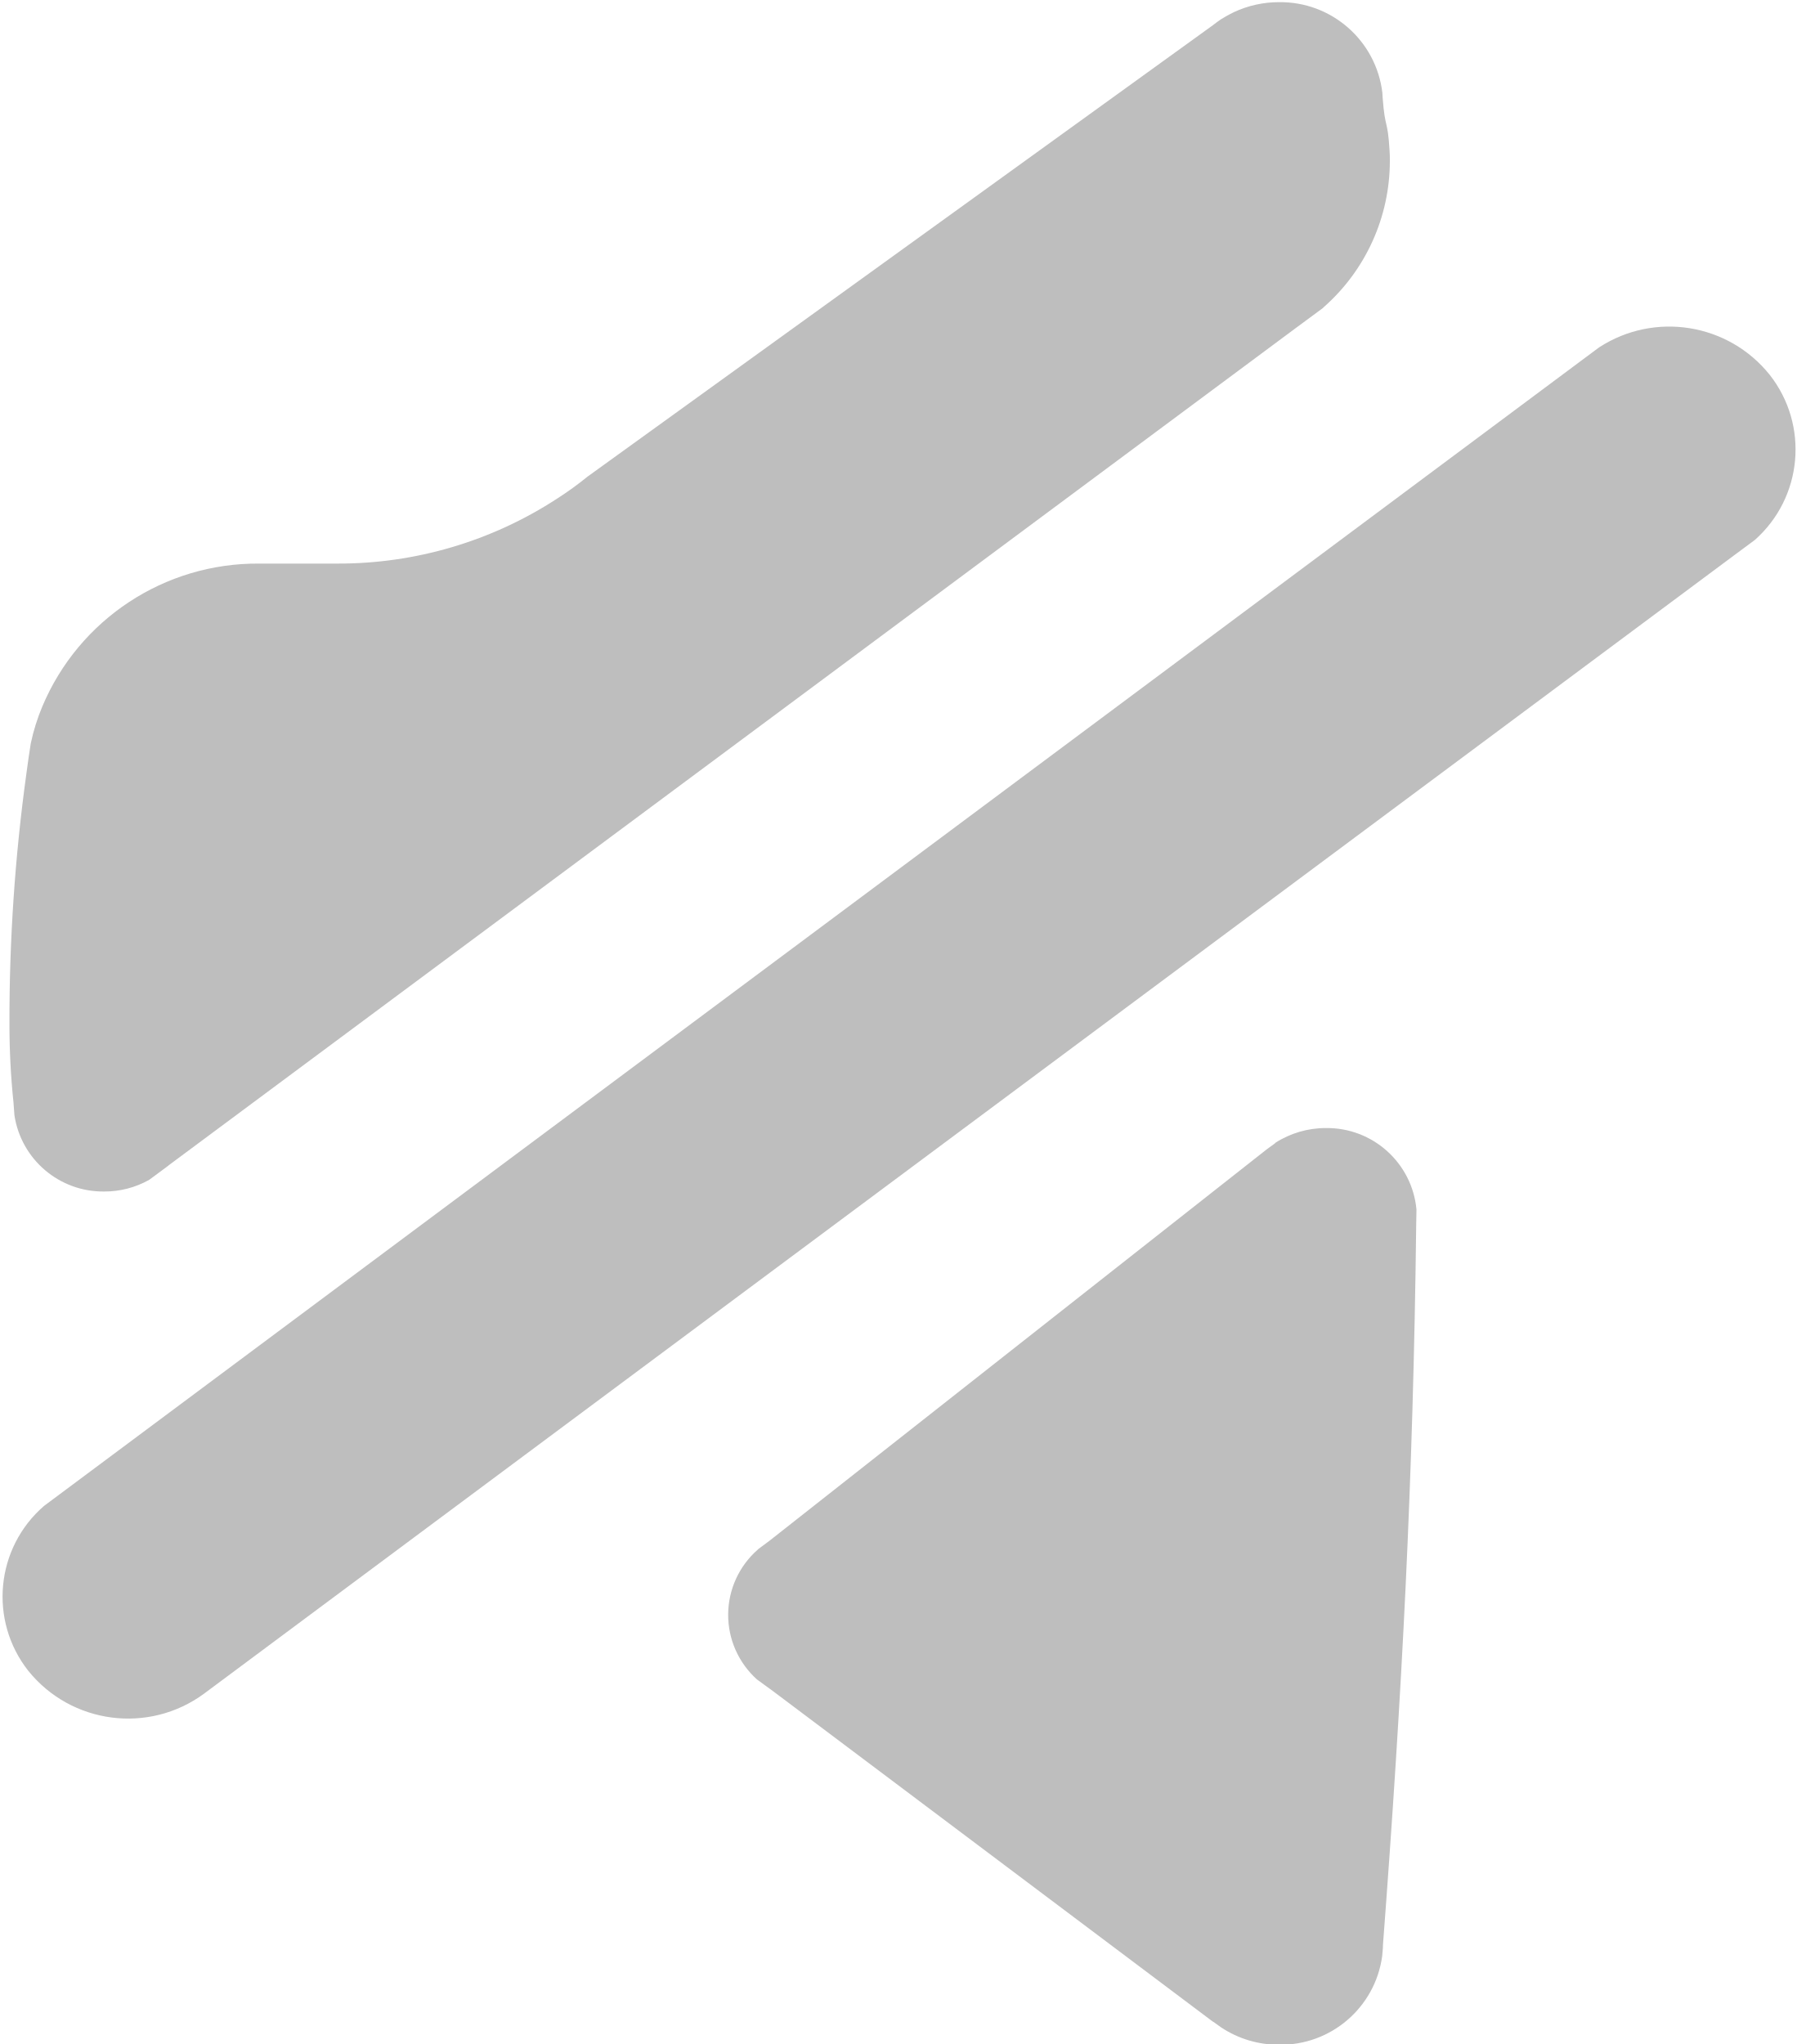
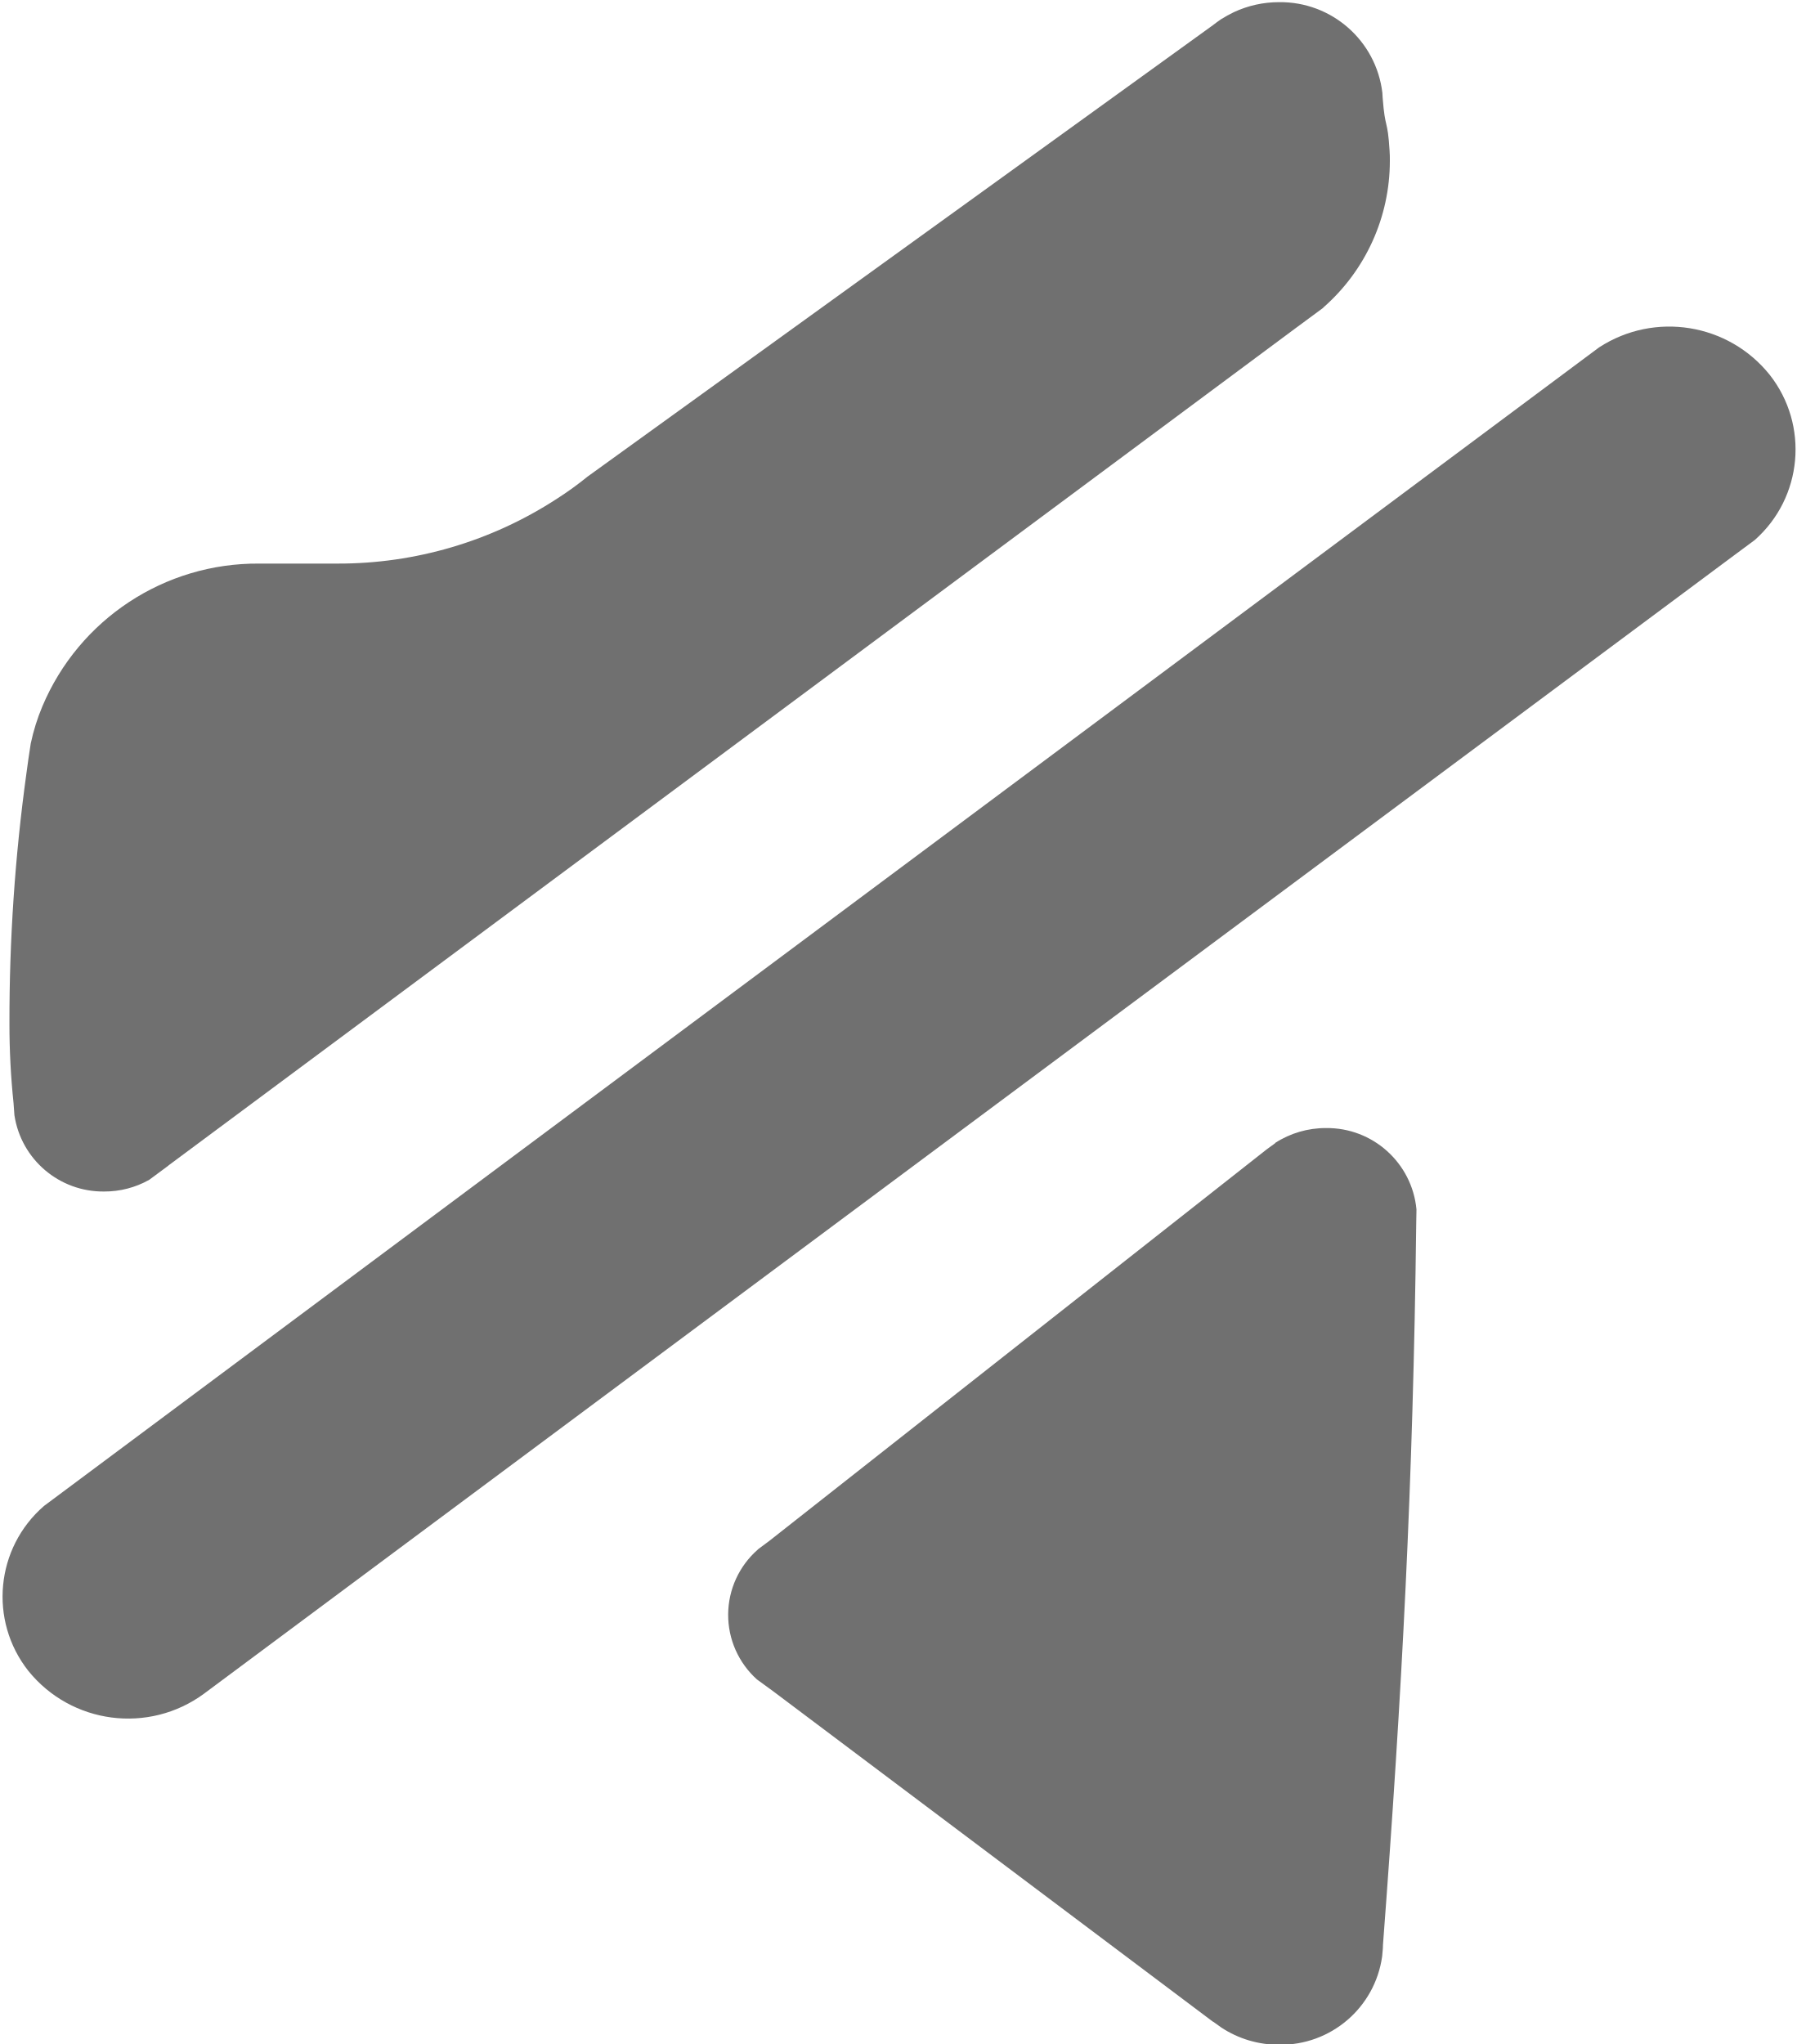
- <svg xmlns="http://www.w3.org/2000/svg" width="218" height="248">
+ <svg xmlns="http://www.w3.org/2000/svg" width="218" height="248" viewBox="0 0 218 248">
  <defs>
-     <style>.cls-1{fill:#bebebe;fill-rule:evenodd}</style>
+     <style>
+       .cls-1 {
+         fill: #707070;
+         fill-rule: evenodd;
+       }
+     </style>
  </defs>
-   <path id="vol_max" data-name="vol max" class="cls-1" d="M414.056 89.15a8.282 8.282 0 0 0-11.818 0 8.571 8.571 0 0 0 .009 11.992 94.7 94.7 0 0 1-.009 132.519 8.574 8.574 0 0 0 .009 12 8.262 8.262 0 0 0 11.817 0 111.843 111.843 0 0 0-.008-156.511zm-26.375 26.862a8.262 8.262 0 0 0-11.818 0 8.56 8.56 0 0 0 .01 11.985h-.01a56.327 56.327 0 0 1 0 78.82 8.559 8.559 0 0 0 .01 11.984 8.242 8.242 0 0 0 11.808 0 73.455 73.455 0 0 0 0-102.789zm-36.66-12.272a6.844 6.844 0 0 0-6.78-6.188 6.706 6.706 0 0 0-3.8 1.18c-.19.131-.362.257-.526.388l-41 30.883a23.625 23.625 0 0 1-2.015 1.522 25.559 25.559 0 0 1-14.413 4.424h-5.1a15.329 15.329 0 0 0-14.223 9.759 14.276 14.276 0 0 0-.762 2.544c-.11.7-.208 1.4-.29 2.1a131.13 131.13 0 0 0 0 34.143c.082.676.18 1.36.282 2.044a15.483 15.483 0 0 0 14.993 12.311v.012h4.437c.218-.012.446-.012.664-.012.236 0 .452 0 .672.012a25.572 25.572 0 0 1 13.668 4.366 23.667 23.667 0 0 1 2.178 1.641l40.916 30.822v.009l.526.4a6.713 6.713 0 0 0 3.812 1.18 6.843 6.843 0 0 0 6.752-6.042l.055-.777q1.959-27.311 2.2-55.09v-15.915q-.243-27.915-2.214-55.355c-.014-.119-.022-.231-.032-.361z" />
-   <path id="vol_min" data-name="vol min" class="cls-1" d="M160.88 136.868a11.287 11.287 0 0 0-6.15 1.8v.032l-1.04.759-60.332 47.489-1.345 1-.067.066a10.527 10.527 0 0 0-.1 15.754l1.948 1.419 53.382 40.11h.031l.976.7a12.652 12.652 0 0 0 7.021 2.093 12.441 12.441 0 0 0 12.5-10.716c.033-.442.1-.9.1-1.393 2.319-30.629 3.663-56.187 4.032-87.311v-.03c0-.627.033-1.261.033-1.9a10.9 10.9 0 0 0-10.989-9.872zM1.649 133.93c.031.456.067.918.1 1.373a10.887 10.887 0 0 0 10.885 9.264 11.048 11.048 0 0 0 5.474-1.42l2.319-1.717v-.013L157.116 39.884l3.426-2.529a.089.089 0 0 0 .036-.053 23.643 23.643 0 0 0 8.062-17.774c0-.423 0-.832-.034-1.241-.235-3.922-.539-2.482-.838-6.4 0-.2-.036-.423-.036-.621A12.474 12.474 0 0 0 155.2.262a12.923 12.923 0 0 0-5.476 1.208 15.868 15.868 0 0 0-1.58.872c-.335.231-.671.475-.972.713l-28.018 20.23L71.287 57.83a40.313 40.313 0 0 1-3.7 2.674A48.577 48.577 0 0 1 40.92 68.38h-9.476A28.3 28.3 0 0 0 5.142 85.7a24.869 24.869 0 0 0-1.411 4.51c-.2 1.241-.368 2.45-.537 3.711a218.965 218.965 0 0 0-2.048 30.252 92.044 92.044 0 0 0 .5 9.693v.066zm213.08-88.454a15.619 15.619 0 0 0-20.692-3.334l-1.58 1.175L7.292 181.263l-1.951 1.453a14.548 14.548 0 0 0-1.913 20 15.556 15.556 0 0 0 21.329 2.779l.069-.052 185.9-138.3 2.186-1.618a14.661 14.661 0 0 0 1.817-20.049z" />
+   <path id="vol_max" data-name="vol max" class="cls-1" d="M414.056,89.15a8.282,8.282,0,0,0-11.818,0,8.571,8.571,0,0,0,.009,11.992,94.7,94.7,0,0,1-.009,132.519,8.574,8.574,0,0,0,.009,12,8.262,8.262,0,0,0,11.817,0A111.843,111.843,0,0,0,414.056,89.15Zm-26.375,26.862a8.262,8.262,0,0,0-11.818,0,8.56,8.56,0,0,0,.01,11.985h-0.01a56.327,56.327,0,0,1,0,78.82,8.559,8.559,0,0,0,.01,11.984,8.242,8.242,0,0,0,11.808,0A73.455,73.455,0,0,0,387.681,116.012Zm-36.66-12.272a6.844,6.844,0,0,0-6.78-6.188,6.706,6.706,0,0,0-3.8,1.18c-0.19.131-.362,0.257-0.526,0.388l-41,30.883a23.625,23.625,0,0,1-2.015,1.522,25.559,25.559,0,0,1-14.413,4.424h-5.1a15.329,15.329,0,0,0-14.223,9.759,14.276,14.276,0,0,0-.762,2.544c-0.11.7-.208,1.4-0.29,2.1a131.13,131.13,0,0,0,0,34.143c0.082,0.676.18,1.36,0.282,2.044a15.483,15.483,0,0,0,14.993,12.311v0.012h4.437c0.218-.012.446-0.012,0.664-0.012,0.236,0,.452,0,0.672.012a25.572,25.572,0,0,1,13.668,4.366,23.667,23.667,0,0,1,2.178,1.641l40.916,30.822V235.7l0.526,0.4a6.713,6.713,0,0,0,3.812,1.18,6.843,6.843,0,0,0,6.752-6.042c0.019-.262.037-0.519,0.055-0.777q1.959-27.311,2.2-55.09V159.456q-0.243-27.915-2.214-55.355C351.039,103.982,351.031,103.87,351.021,103.74Z" />
+   <path id="vol_min" data-name="vol min" class="cls-1" d="M160.88,136.868a11.287,11.287,0,0,0-6.15,1.8V138.7l-1.04.759L93.358,186.948l-1.345,1-0.067.066a10.527,10.527,0,0,0-.1,15.754l1.948,1.419,53.382,40.11h0.031l0.976,0.7a12.652,12.652,0,0,0,7.021,2.093,12.441,12.441,0,0,0,12.5-10.716c0.033-.442.1-0.9,0.1-1.393,2.319-30.629,3.663-56.187,4.032-87.311V148.64c0-.627.033-1.261,0.033-1.9A10.9,10.9,0,0,0,160.88,136.868ZM1.649,133.93c0.031,0.456.067,0.918,0.1,1.373a10.887,10.887,0,0,0,10.885,9.264,11.048,11.048,0,0,0,5.474-1.42l2.319-1.717v-0.013L157.116,39.884l3.426-2.529a0.089,0.089,0,0,0,.036-0.053,23.643,23.643,0,0,0,8.062-17.774c0-.423,0-0.832-0.034-1.241-0.235-3.922-.539-2.482-0.838-6.4,0-.2-0.036-0.423-0.036-0.621A12.474,12.474,0,0,0,155.2.262a12.923,12.923,0,0,0-5.476,1.208,15.868,15.868,0,0,0-1.58.872c-0.335.231-.671,0.475-0.972,0.713l-28.018,20.23L71.287,57.83a40.313,40.313,0,0,1-3.7,2.674A48.577,48.577,0,0,1,40.92,68.38H31.444A28.3,28.3,0,0,0,5.142,85.7a24.869,24.869,0,0,0-1.411,4.51c-0.2,1.241-.368,2.45-0.537,3.711a218.965,218.965,0,0,0-2.048,30.252,92.044,92.044,0,0,0,.5,9.693v0.066Zm213.08-88.454a15.619,15.619,0,0,0-20.692-3.334l-1.58,1.175L7.292,181.263l-1.951,1.453a14.548,14.548,0,0,0-1.913,20,15.556,15.556,0,0,0,21.329,2.779l0.069-.052,185.9-138.3,2.186-1.618A14.661,14.661,0,0,0,214.729,45.476Z" />
</svg>
